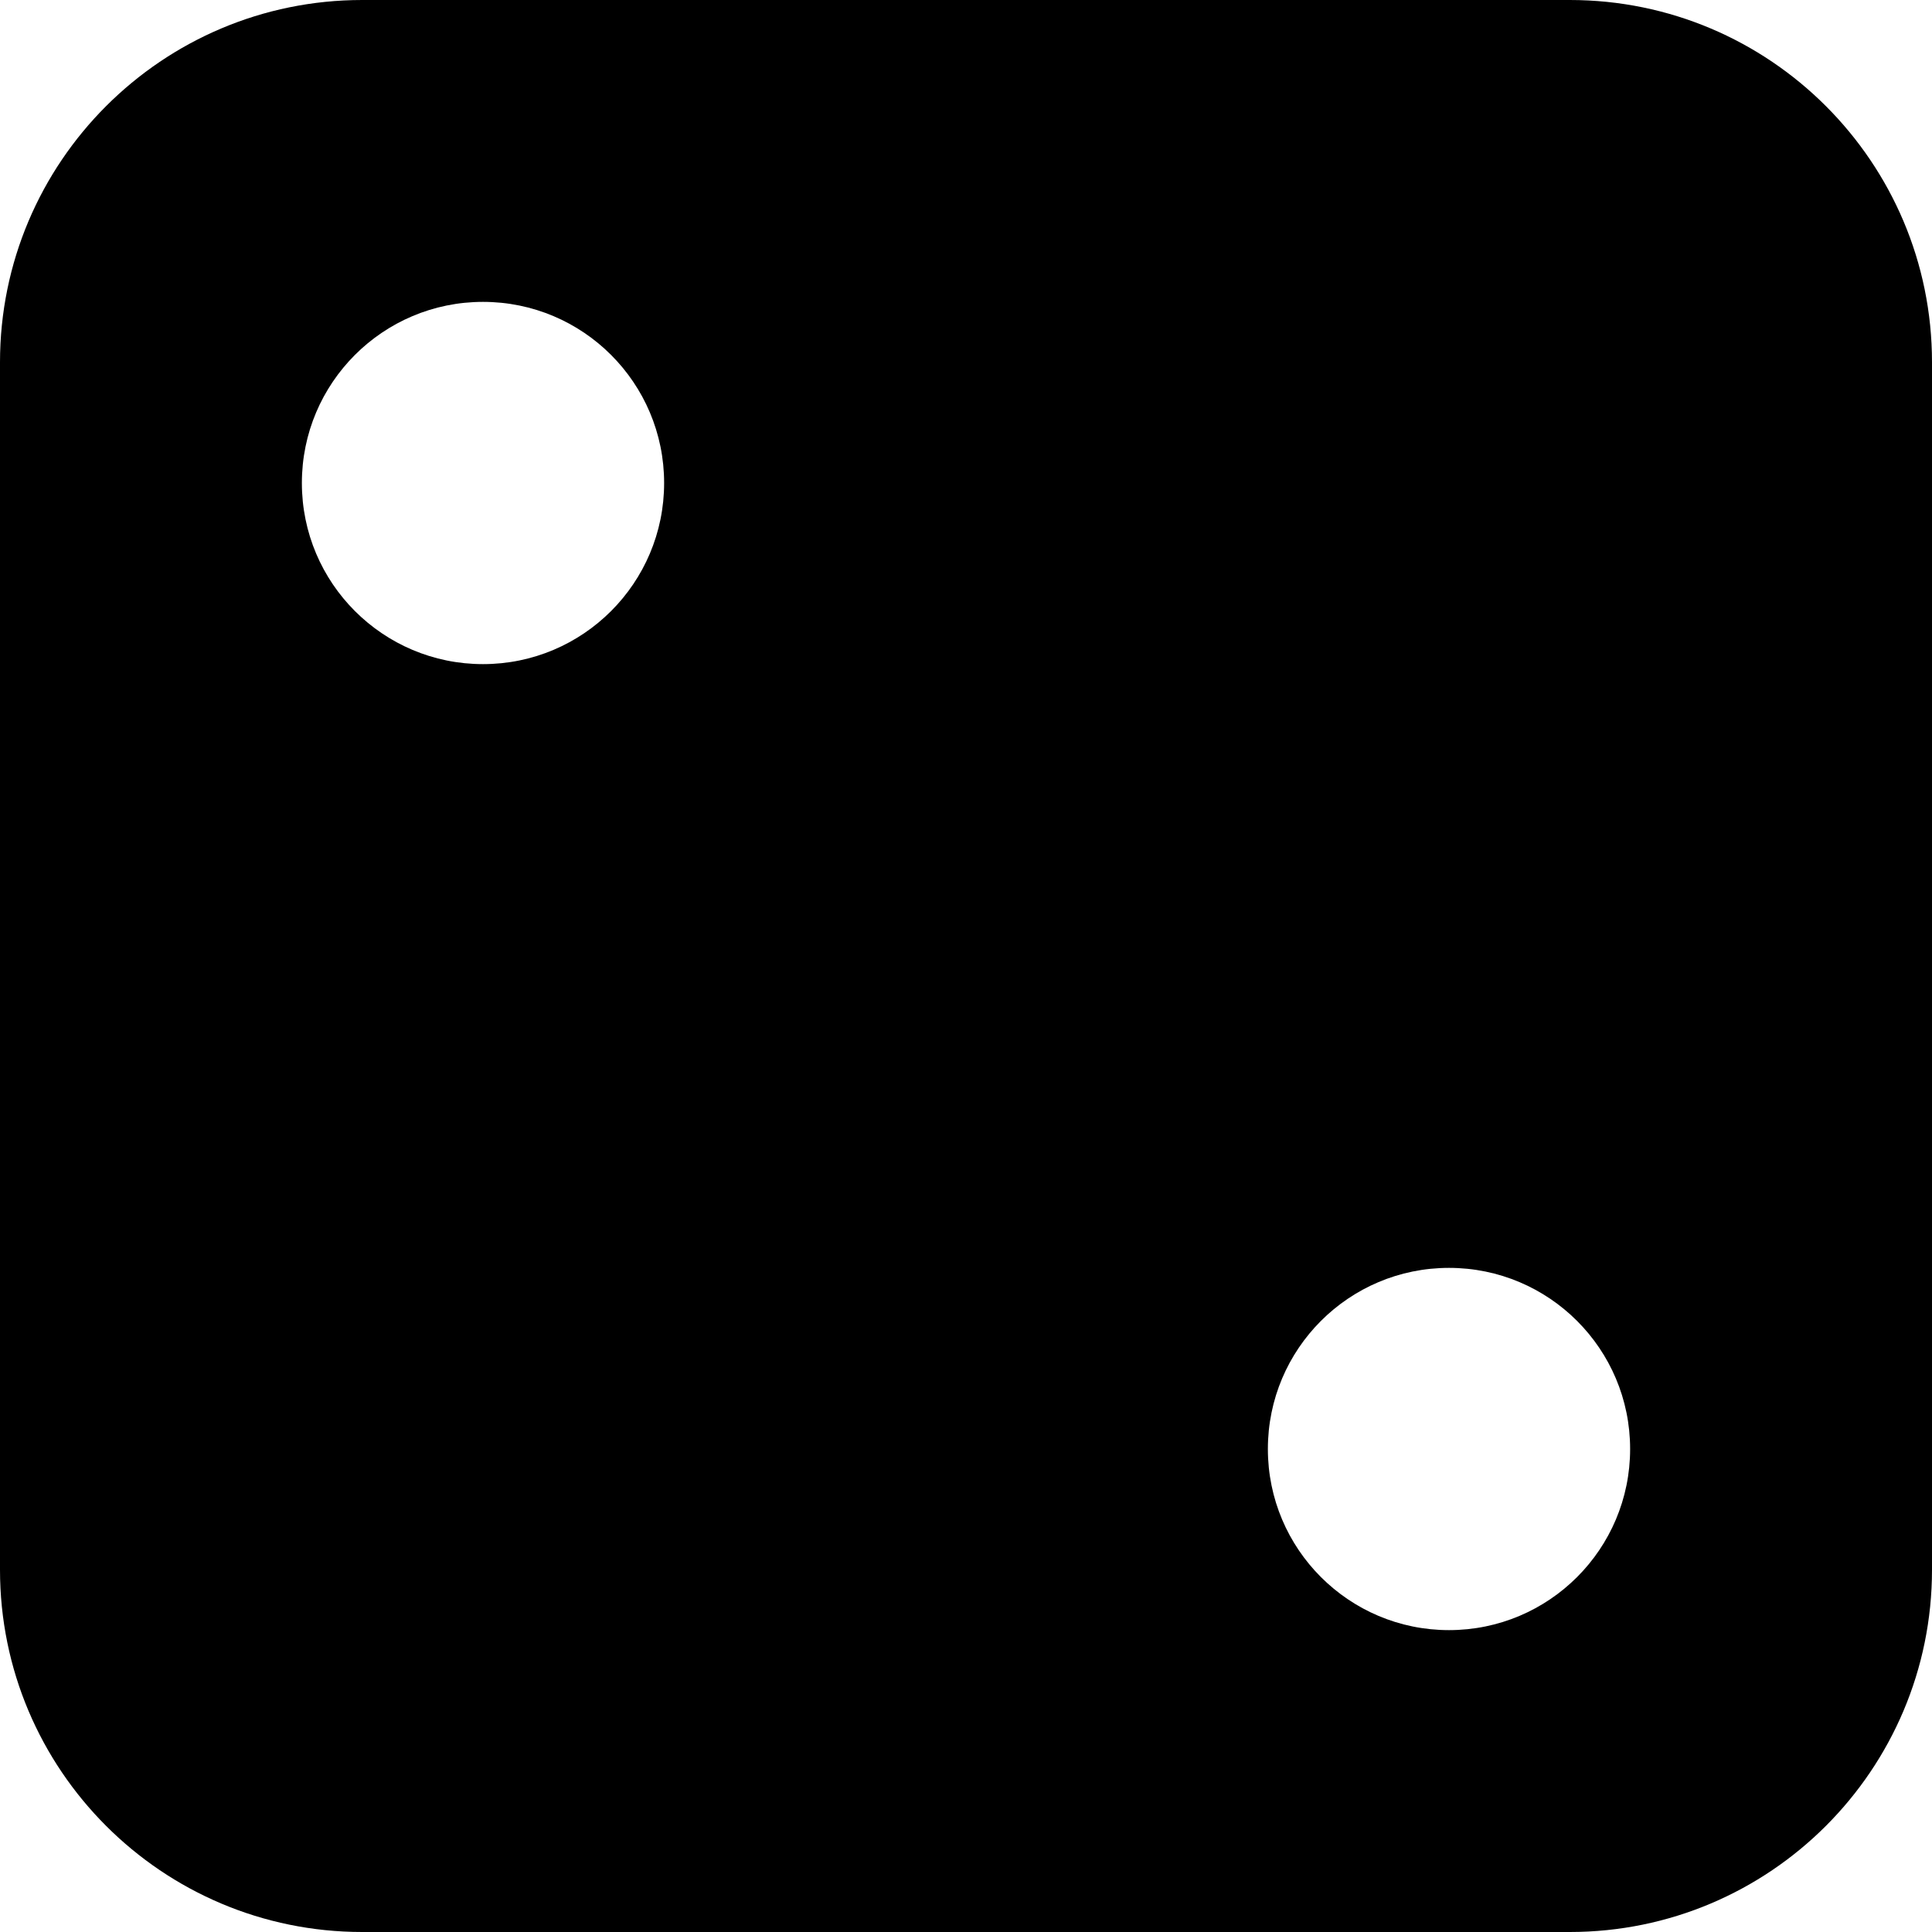
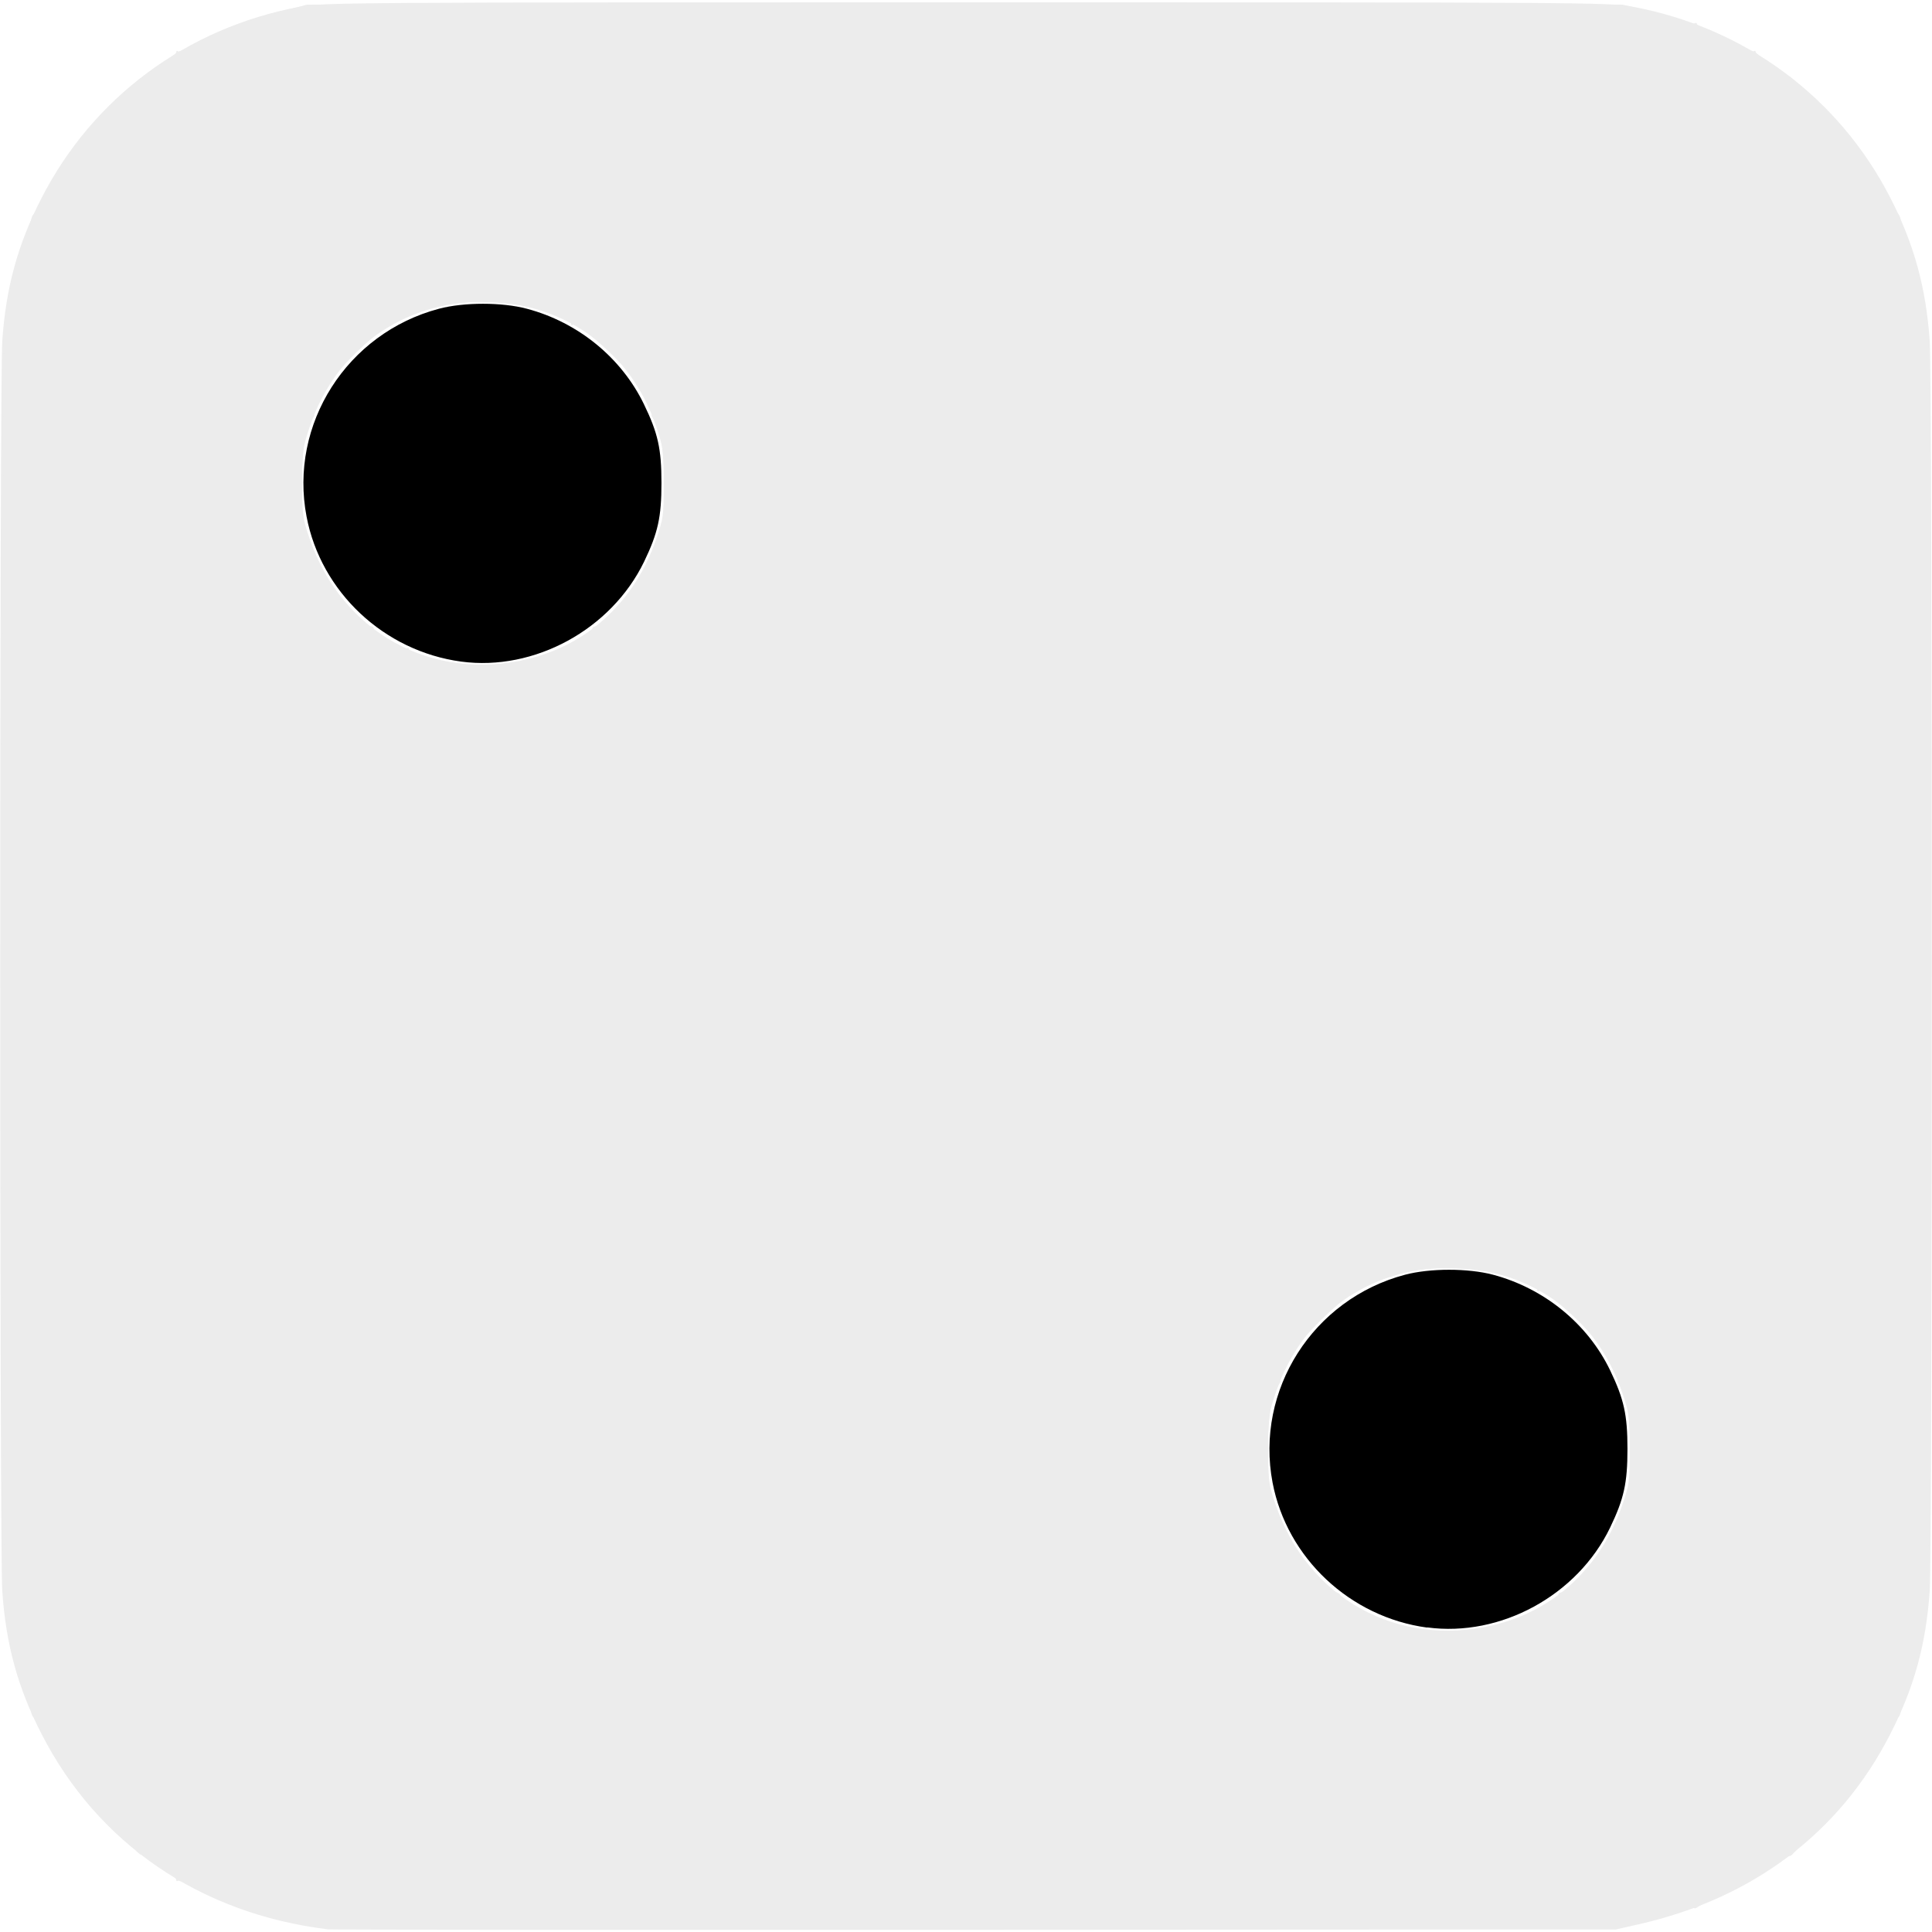
- <svg xmlns="http://www.w3.org/2000/svg" viewBox="0 0 16 16" fill="currentColor" class="bi bi-dice-2-fill">
-   <path d="M0 3a3 3 0 0 1 3-3h10a3 3 0 0 1 3 3v10a3 3 0 0 1-3 3H3a3 3 0 0 1-3-3V3zm5.5 1a1.5 1.5 0 1 0-3 0 1.5 1.5 0 0 0 3 0zm6.5 9.5a1.5 1.5 0 1 0 0-3 1.5 1.5 0 0 0 0 3z" />
+ <svg xmlns="http://www.w3.org/2000/svg" viewBox="0 0 16 16" fill="currentColor" class="bi bi-dice-2-fill" version="1.1" id="svg4">
+   <defs id="defs8">
+     <filter style="color-interpolation-filters:sRGB;" id="filter356" x="0" y="0" width="1" height="1">
+       <feColorMatrix type="hueRotate" values="180" result="color1" id="feColorMatrix352" />
+       <feColorMatrix values="-1 0 0 0 1 0 0 -1 0 1 0 -1 0 0 1 -0.21 -0.72 -0.07 1 0 " result="color2" id="feColorMatrix354" />
+     </filter>
+   </defs>
+   <path d="M0 3a3 3 0 0 1 3-3h10a3 3 0 0 1 3 3v10a3 3 0 0 1-3 3H3a3 3 0 0 1-3-3V3zm5.5 1a1.5 1.5 0 1 0-3 0 1.5 1.5 0 0 0 3 0zm6.5 9.5a1.5 1.5 0 1 0 0-3 1.5 1.5 0 0 0 0 3z" id="path2" style="filter:url(#filter356)" />
+   <path style="fill:#000000;stroke-width:0.019" d="M 3.819,5.479 C 3.181,5.393 2.658,4.903 2.539,4.279 2.392,3.513 2.873,2.759 3.635,2.557 3.842,2.502 4.158,2.502 4.364,2.557 4.787,2.669 5.147,2.963 5.333,3.348 5.449,3.587 5.478,3.718 5.478,4 c 0,0.282 -0.029,0.413 -0.144,0.652 C 5.062,5.213 4.426,5.56 3.819,5.479 Z" id="path280" />
+   <path style="fill:#000000;stroke-width:0.019" d="m 11.819,13.479 c -0.638,-0.086 -1.161,-0.576 -1.28,-1.2 -0.146,-0.766 0.334,-1.52 1.096,-1.722 0.207,-0.055 0.523,-0.055 0.729,-4.91e-4 0.423,0.112 0.784,0.406 0.97,0.791 0.115,0.239 0.144,0.37 0.144,0.652 0,0.282 -0.029,0.413 -0.144,0.652 -0.271,0.561 -0.907,0.908 -1.515,0.826 z" id="path319" />
+   <path style="fill:#ececec;stroke-width:0.019" d="M 2.715,15.978 C 1.657,15.848 0.809,15.269 0.343,14.358 0.147,13.976 0.049,13.619 0.019,13.178 -0.004,12.847 -0.004,3.153 0.019,2.822 0.049,2.381 0.147,2.024 0.343,1.642 0.77,0.807 1.547,0.231 2.482,0.056 2.669,0.021 2.882,0.019 8,0.019 c 5.113,0 5.331,0.001 5.518,0.036 0.935,0.174 1.711,0.75 2.139,1.587 0.195,0.382 0.293,0.739 0.324,1.18 0.023,0.331 0.023,10.025 -1.9e-5,10.355 -0.031,0.442 -0.128,0.796 -0.326,1.183 -0.417,0.818 -1.141,1.364 -2.088,1.577 L 13.382,15.979 8.078,15.982 C 5.161,15.983 2.747,15.982 2.715,15.978 Z M 12.37,13.458 c 0.504,-0.122 0.887,-0.479 1.064,-0.992 C 13.494,12.292 13.497,12.268 13.497,12 13.497,11.731 13.494,11.709 13.432,11.526 13.215,10.893 12.666,10.499 12,10.499 c -0.666,0 -1.215,0.394 -1.432,1.027 -0.062,0.182 -0.065,0.205 -0.065,0.474 -9.8e-5,0.268 0.003,0.292 0.063,0.466 0.266,0.772 1.013,1.183 1.804,0.992 z m -8,-8 C 4.874,5.336 5.257,4.979 5.434,4.466 5.494,4.292 5.497,4.268 5.497,4 5.497,3.731 5.494,3.709 5.432,3.526 5.215,2.893 4.666,2.499 4,2.499 3.334,2.499 2.785,2.893 2.568,3.526 2.506,3.709 2.503,3.731 2.503,4 2.503,4.268 2.506,4.292 2.566,4.466 2.832,5.238 3.58,5.649 4.37,5.458 Z" id="path348" />
+   <path style="fill:#ececec;stroke-width:0.019" d="m 2.524,15.94 c -0.32,-0.058 -0.588,-0.148 -0.892,-0.301 -0.082,-0.041 -0.154,-0.069 -0.161,-0.063 -0.006,0.006 -0.012,0.002 -0.012,-0.009 0,-0.012 -0.033,-0.041 -0.073,-0.065 -0.04,-0.024 -0.106,-0.069 -0.146,-0.101 -0.04,-0.031 -0.073,-0.051 -0.073,-0.044 0,0.007 -0.02,-0.009 -0.044,-0.034 C 1.1,15.297 1,15.2 0.902,15.108 0.804,15.015 0.727,14.939 0.732,14.939 c 0.005,0 -0.034,-0.055 -0.086,-0.122 -0.109,-0.141 -0.228,-0.329 -0.305,-0.482 -0.03,-0.059 -0.059,-0.111 -0.066,-0.117 -0.007,-0.005 -0.014,-0.023 -0.016,-0.039 -0.002,-0.016 -0.031,-0.104 -0.065,-0.195 -0.075,-0.205 -0.112,-0.36 -0.147,-0.623 -0.041,-0.305 -0.041,-10.42 0,-10.725 0.035,-0.263 0.072,-0.418 0.147,-0.623 0.033,-0.091 0.062,-0.179 0.065,-0.195 0.002,-0.016 0.009,-0.034 0.016,-0.039 0.007,-0.005 0.032,-0.049 0.056,-0.097 C 0.563,1.219 0.928,0.804 1.348,0.526 1.409,0.485 1.46,0.443 1.46,0.432 c 0,-0.011 0.006,-0.014 0.013,-0.007 0.007,0.007 0.066,-0.017 0.131,-0.053 0.171,-0.095 0.449,-0.201 0.71,-0.272 L 2.54,0.039 h 5.45 5.45 l 0.185,0.047 c 0.102,0.026 0.232,0.063 0.289,0.082 0.057,0.02 0.112,0.031 0.122,0.025 0.009,-0.006 0.017,-0.003 0.017,0.006 0,0.009 0.05,0.037 0.112,0.062 0.062,0.025 0.165,0.074 0.231,0.11 0.065,0.036 0.125,0.059 0.131,0.053 0.007,-0.007 0.012,-0.003 0.012,0.007 0,0.016 0.252,0.198 0.281,0.202 0.005,7.4745e-4 0.088,0.076 0.184,0.167 0.269,0.253 0.46,0.501 0.627,0.814 0.046,0.086 0.088,0.16 0.094,0.165 0.006,0.005 0.013,0.023 0.015,0.039 0.002,0.016 0.035,0.115 0.072,0.219 0.038,0.104 0.083,0.271 0.101,0.37 0.018,0.099 0.036,0.193 0.041,0.209 0.018,0.057 0.019,0.251 0.019,5.382 0,5.131 -6.77e-4,5.325 -0.019,5.382 -0.005,0.016 -0.024,0.11 -0.041,0.209 -0.018,0.099 -0.063,0.265 -0.101,0.37 -0.038,0.104 -0.07,0.203 -0.072,0.219 -0.002,0.016 -0.009,0.034 -0.016,0.039 -0.007,0.005 -0.035,0.056 -0.064,0.113 -0.081,0.161 -0.202,0.352 -0.306,0.485 -0.052,0.067 -0.091,0.122 -0.086,0.122 0.005,0 -0.08,0.084 -0.189,0.188 -0.109,0.103 -0.21,0.202 -0.223,0.219 -0.014,0.017 -0.029,0.029 -0.034,0.026 -0.005,-0.003 -0.075,0.039 -0.155,0.093 -0.08,0.054 -0.244,0.146 -0.365,0.204 -0.121,0.058 -0.229,0.115 -0.241,0.125 -0.012,0.01 -0.026,0.015 -0.031,0.01 -0.005,-0.005 -0.047,0.005 -0.095,0.022 -0.047,0.017 -0.188,0.056 -0.313,0.088 l -0.228,0.058 -5.359,-0.002 c -4.522,-0.002 -5.383,-0.006 -5.511,-0.029 z M 12.263,13.488 c 0.037,-0.006 0.081,-0.015 0.097,-0.021 0.016,-0.006 0.05,-0.015 0.076,-0.019 0.026,-0.005 0.078,-0.023 0.117,-0.04 0.039,-0.017 0.081,-0.033 0.094,-0.036 0.043,-0.009 0.259,-0.147 0.259,-0.166 0,-0.01 0.011,-0.018 0.025,-0.018 0.033,0 0.279,-0.263 0.337,-0.36 0.077,-0.129 0.153,-0.294 0.205,-0.448 0.043,-0.127 0.036,-0.653 -0.01,-0.788 -0.02,-0.059 -0.045,-0.118 -0.056,-0.131 -0.011,-0.013 -0.014,-0.024 -0.007,-0.024 0.013,0 -0.082,-0.197 -0.103,-0.214 -0.007,-0.005 -0.025,-0.035 -0.041,-0.067 -0.065,-0.128 -0.477,-0.5 -0.513,-0.464 -0.007,0.007 -0.012,0.003 -0.012,-0.009 0,-0.018 -0.033,-0.036 -0.097,-0.054 -0.005,-0.002 -0.042,-0.017 -0.083,-0.035 -0.198,-0.088 -0.657,-0.119 -0.908,-0.06 -0.123,0.029 -0.352,0.115 -0.371,0.14 -0.006,0.008 -0.046,0.032 -0.089,0.053 -0.091,0.045 -0.395,0.344 -0.438,0.428 -0.016,0.032 -0.035,0.063 -0.041,0.068 -0.021,0.017 -0.116,0.214 -0.103,0.214 0.007,0 0.004,0.011 -0.007,0.024 -0.011,0.013 -0.036,0.073 -0.056,0.131 -0.046,0.135 -0.053,0.662 -0.01,0.788 0.05,0.146 0.12,0.301 0.203,0.446 0.053,0.093 0.303,0.362 0.336,0.362 0.013,0 0.029,0.011 0.034,0.024 0.01,0.026 0.2,0.145 0.248,0.155 0.016,0.003 0.034,0.011 0.039,0.018 0.02,0.024 0.267,0.095 0.37,0.107 0.059,0.006 0.111,0.016 0.117,0.022 0.01,0.01 0.265,-0.006 0.389,-0.025 z M 4.263,5.488 c 0.037,-0.006 0.081,-0.015 0.097,-0.021 0.016,-0.006 0.05,-0.015 0.076,-0.019 0.026,-0.005 0.078,-0.023 0.117,-0.04 0.039,-0.017 0.081,-0.033 0.094,-0.036 0.043,-0.009 0.259,-0.147 0.259,-0.166 0,-0.01 0.011,-0.018 0.025,-0.018 0.033,0 0.279,-0.263 0.337,-0.36 C 5.344,4.698 5.42,4.533 5.472,4.38 5.515,4.253 5.508,3.726 5.462,3.591 5.442,3.532 5.417,3.473 5.406,3.46 c -0.011,-0.013 -0.014,-0.024 -0.007,-0.024 0.013,0 -0.082,-0.197 -0.103,-0.214 -0.007,-0.005 -0.025,-0.035 -0.041,-0.067 -0.065,-0.128 -0.477,-0.5 -0.513,-0.464 -0.007,0.007 -0.012,0.003 -0.012,-0.009 0,-0.018 -0.033,-0.036 -0.097,-0.054 C 4.627,2.625 4.59,2.61 4.55,2.592 4.352,2.503 3.893,2.473 3.642,2.531 3.519,2.56 3.29,2.647 3.271,2.672 c -0.006,0.008 -0.046,0.032 -0.089,0.053 -0.091,0.045 -0.395,0.344 -0.438,0.428 -0.016,0.032 -0.035,0.063 -0.041,0.068 -0.021,0.017 -0.116,0.214 -0.103,0.214 0.007,0 0.004,0.011 -0.007,0.024 -0.011,0.013 -0.036,0.073 -0.056,0.131 -0.046,0.135 -0.053,0.662 -0.01,0.788 0.05,0.146 0.12,0.301 0.203,0.446 0.055,0.096 0.303,0.362 0.338,0.362 0.014,0 0.026,0.008 0.026,0.017 0,0.019 0.14,0.116 0.179,0.124 0.014,0.003 0.037,0.016 0.051,0.03 0.015,0.013 0.034,0.02 0.044,0.013 0.01,-0.006 0.018,-0.004 0.018,0.006 0,0.024 0.246,0.1 0.37,0.114 0.059,0.006 0.111,0.016 0.116,0.022 0.01,0.01 0.265,-0.006 0.389,-0.025 z" id="path434" />
</svg>
